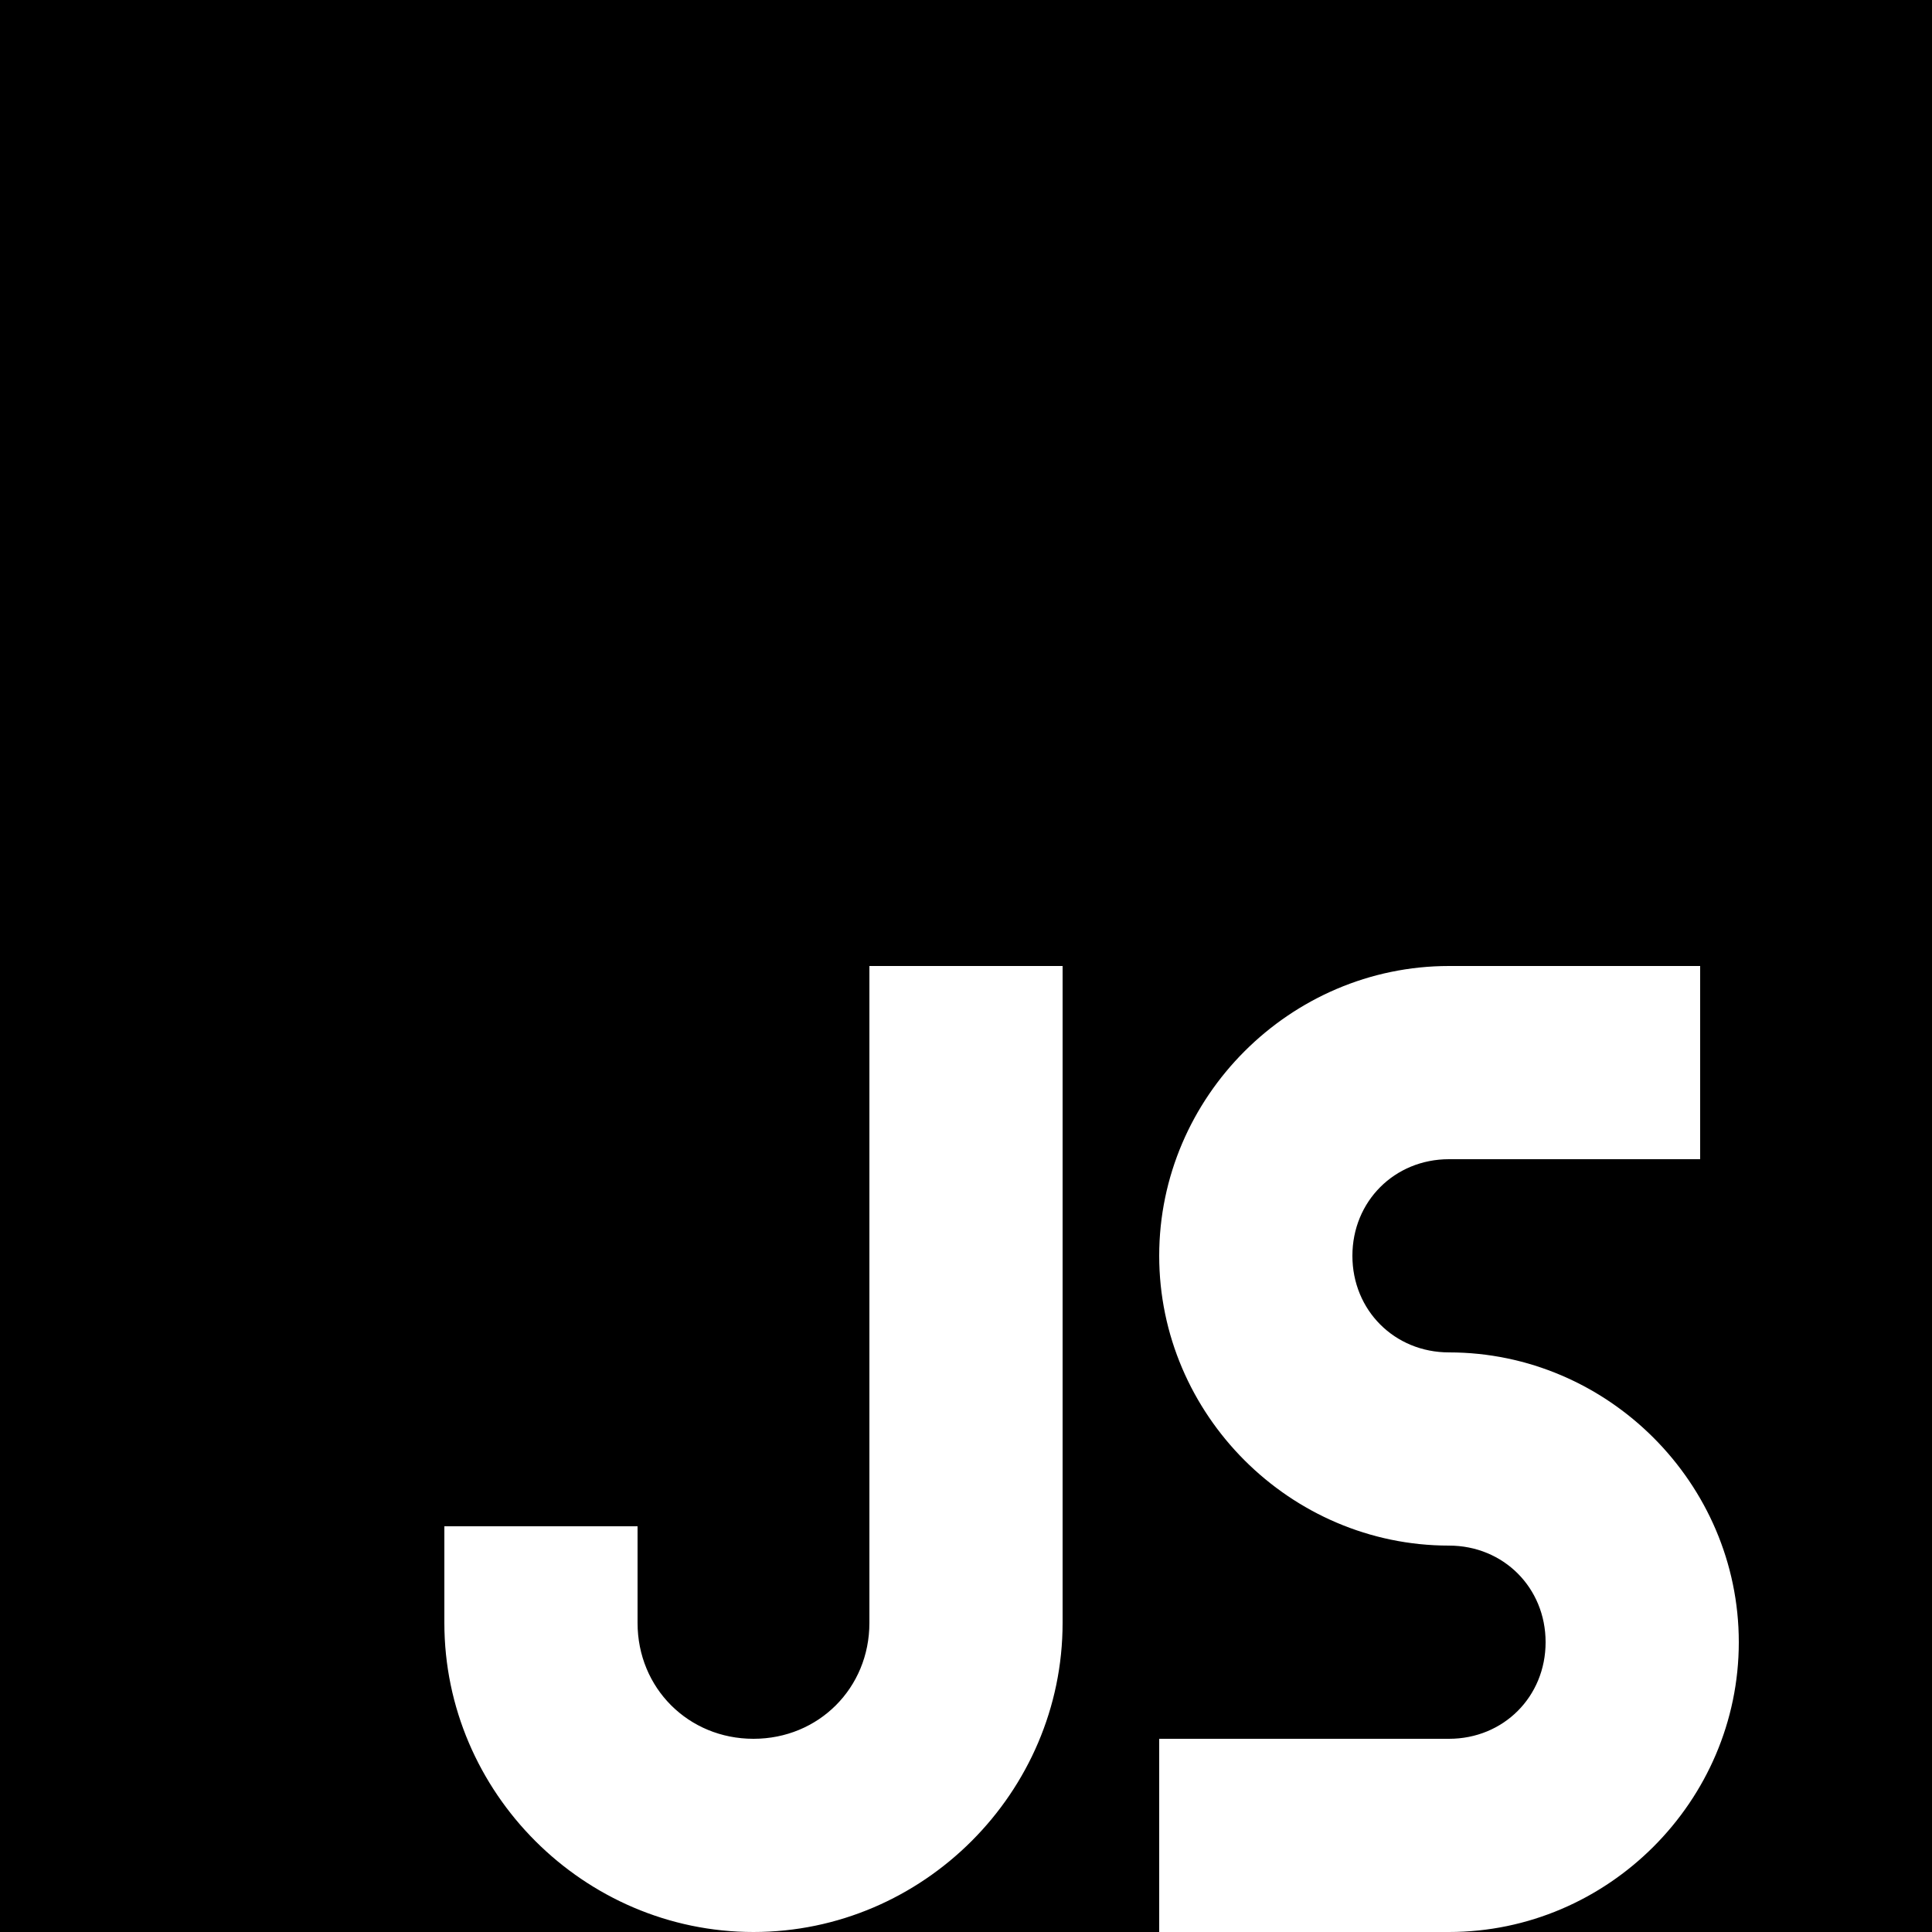
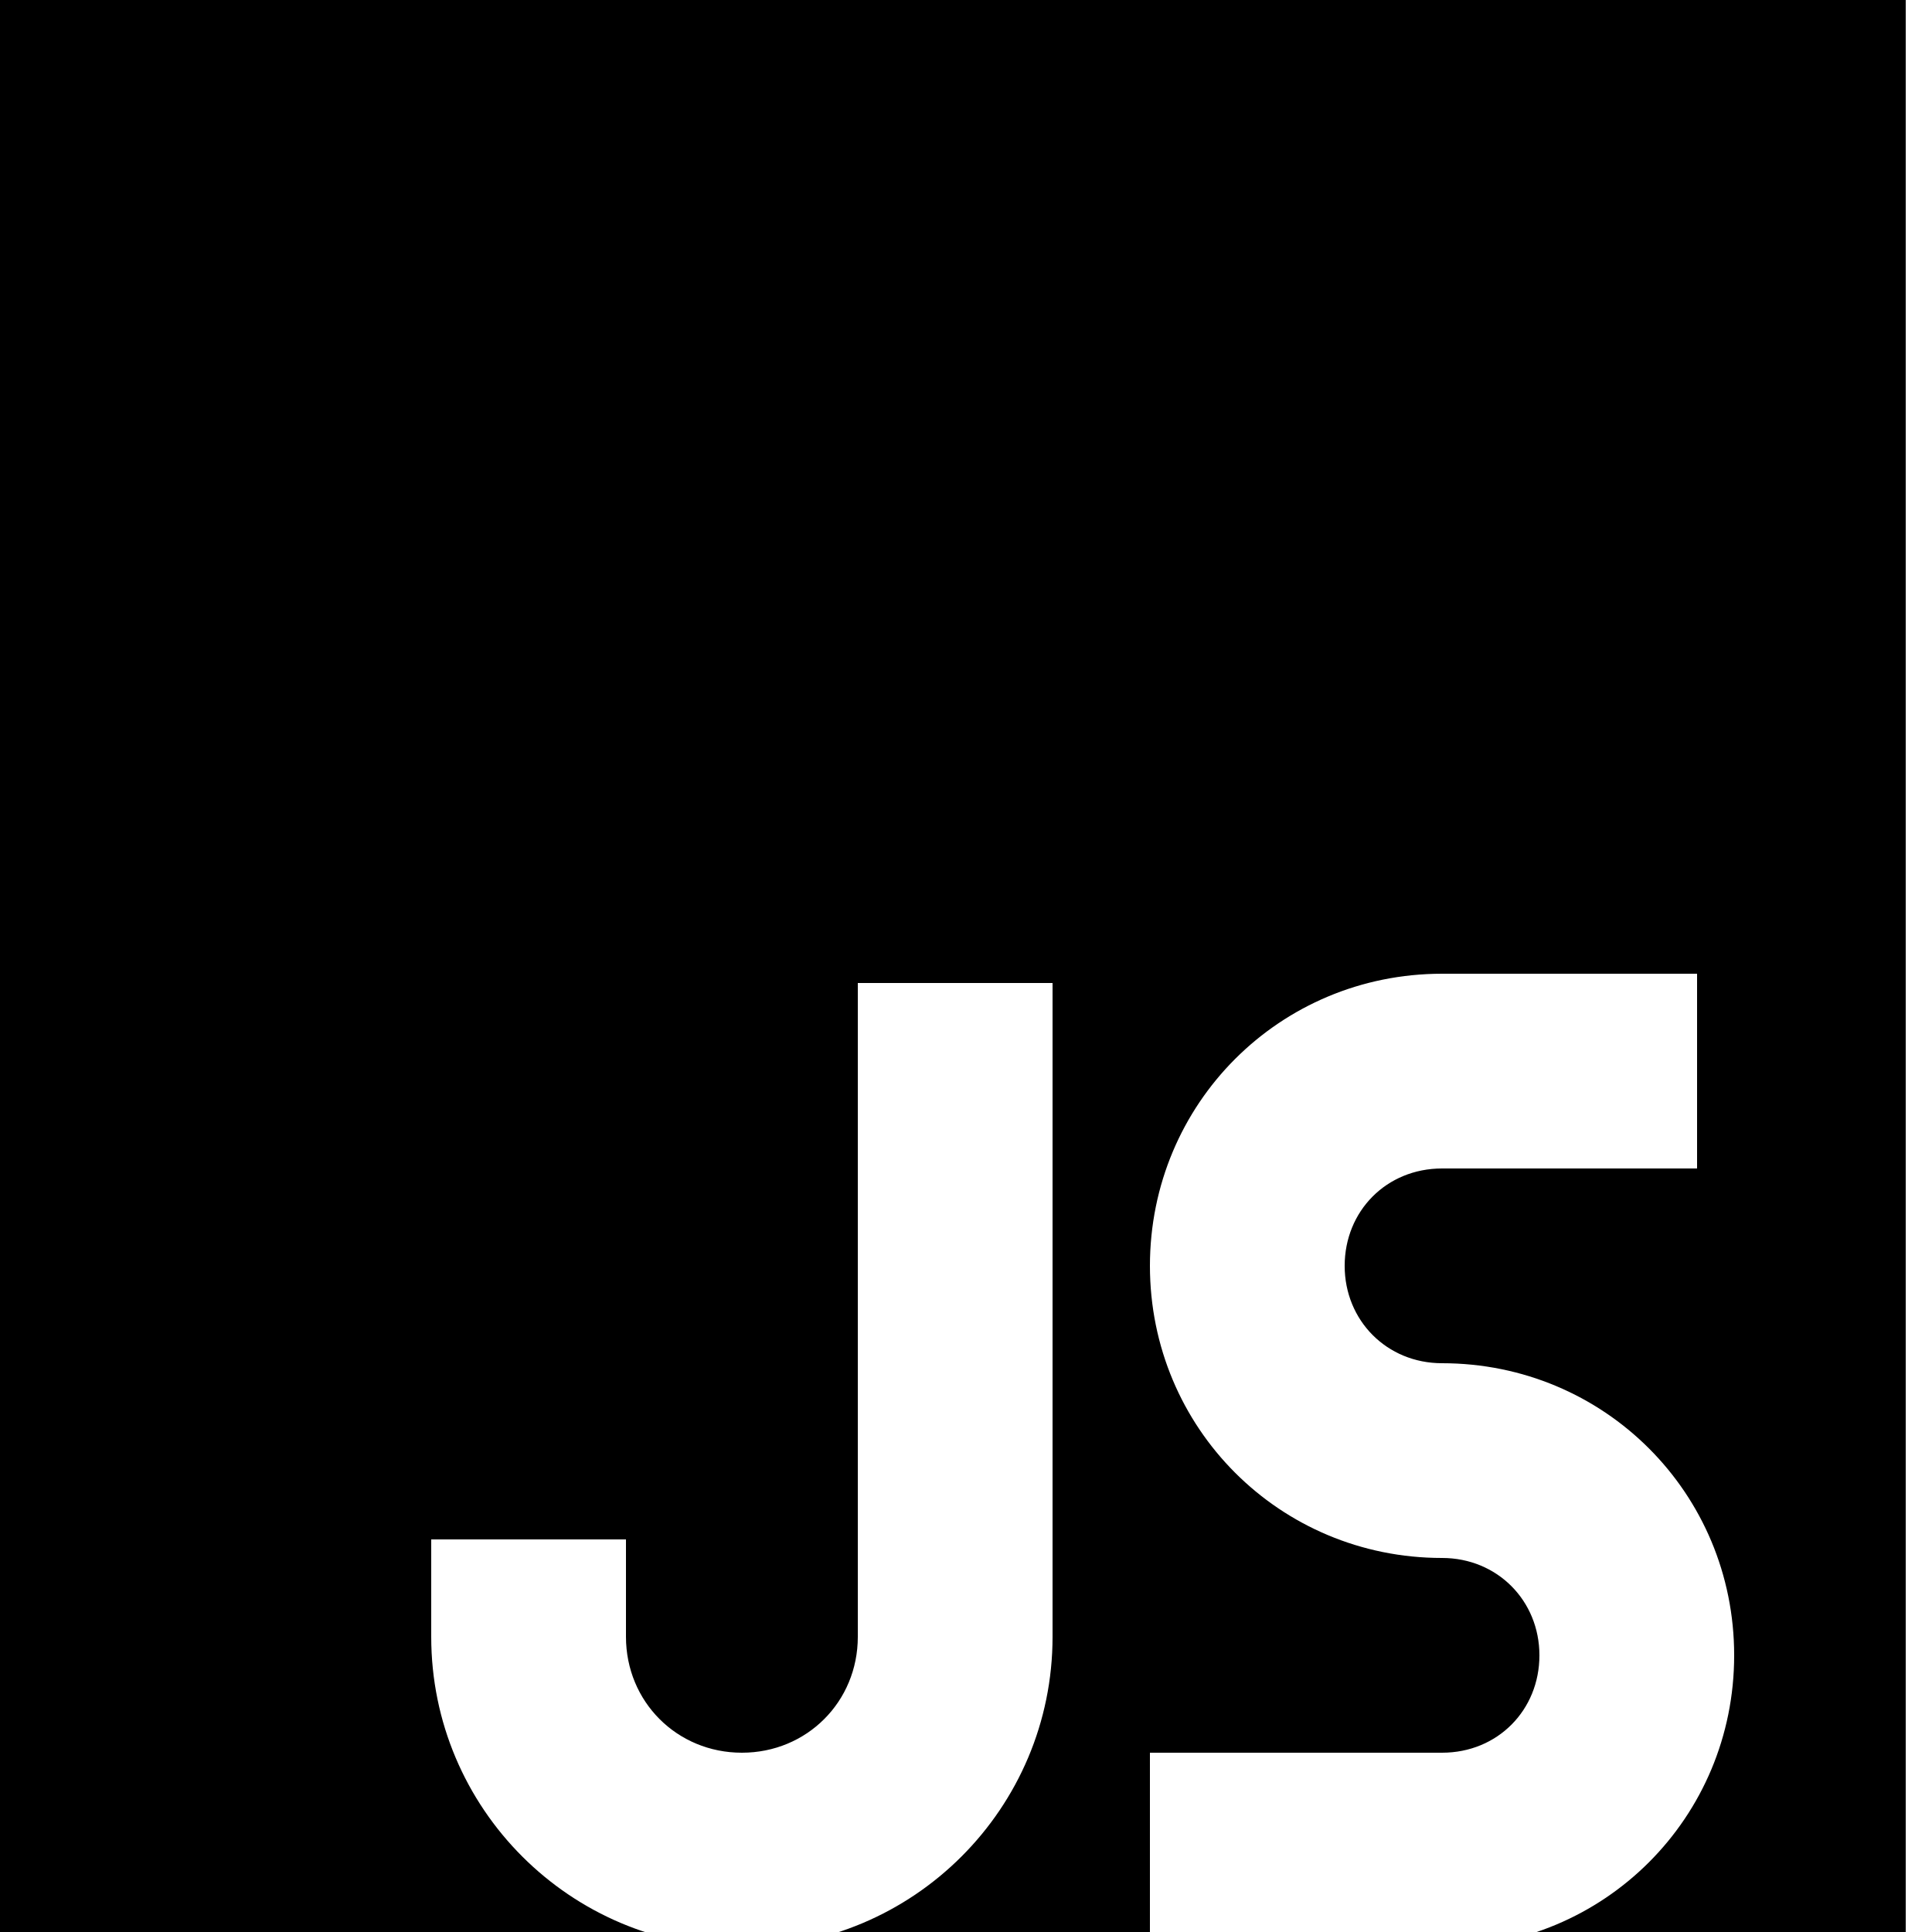
- <svg xmlns="http://www.w3.org/2000/svg" viewBox="-50 -50 100 100">
-   <path d="M-50-50V50h39c-8.777 0-16-7.223-16-16v-5h10v5c0 3.373 2.627 6 6 6s6-2.627 6-6V0H5v34c0 8.777-7.223 16-16 16h21V40h15c2.82 0 5-2.18 5-5s-2.18-5-5-5c-8.225 0-15-6.775-15-15S16.775 0 25 0h13v10H25c-2.82 0-5 2.18-5 5s2.18 5 5 5c8.225 0 15 6.775 15 15s-6.775 15-15 15h25V-50H-50z" />
+ <svg xmlns="http://www.w3.org/2000/svg" viewBox="-50 -50 100 100" width="42" height="42">
+   <path fill="currentColor" d="M-50-50V50.8h38.4c-8.88 0-16.08-7.2-16.08-16.08v-5.04h10.08v5.04c0 3.36 2.64 6 6 6s6-2.64 6-6V.88H4.48v33.84c0 8.88-7.2 16.08-16.08 16.08H9.52V40.72H24.64c2.88 0 5.04-2.208 5.04-5.04s-2.184-5.04-5.04-5.04c-8.4 0-15.12-6.72-15.12-15.12S16.24.4 24.64.4h13.2v10.08h-13.2c-2.88 0-5.04 2.208-5.04 5.04s2.184 5.04 5.04 5.04c8.4 0 15.12 6.72 15.12 15.12S33.04 50.8 24.64 50.8h24V-50h-100.8z" />
</svg>
